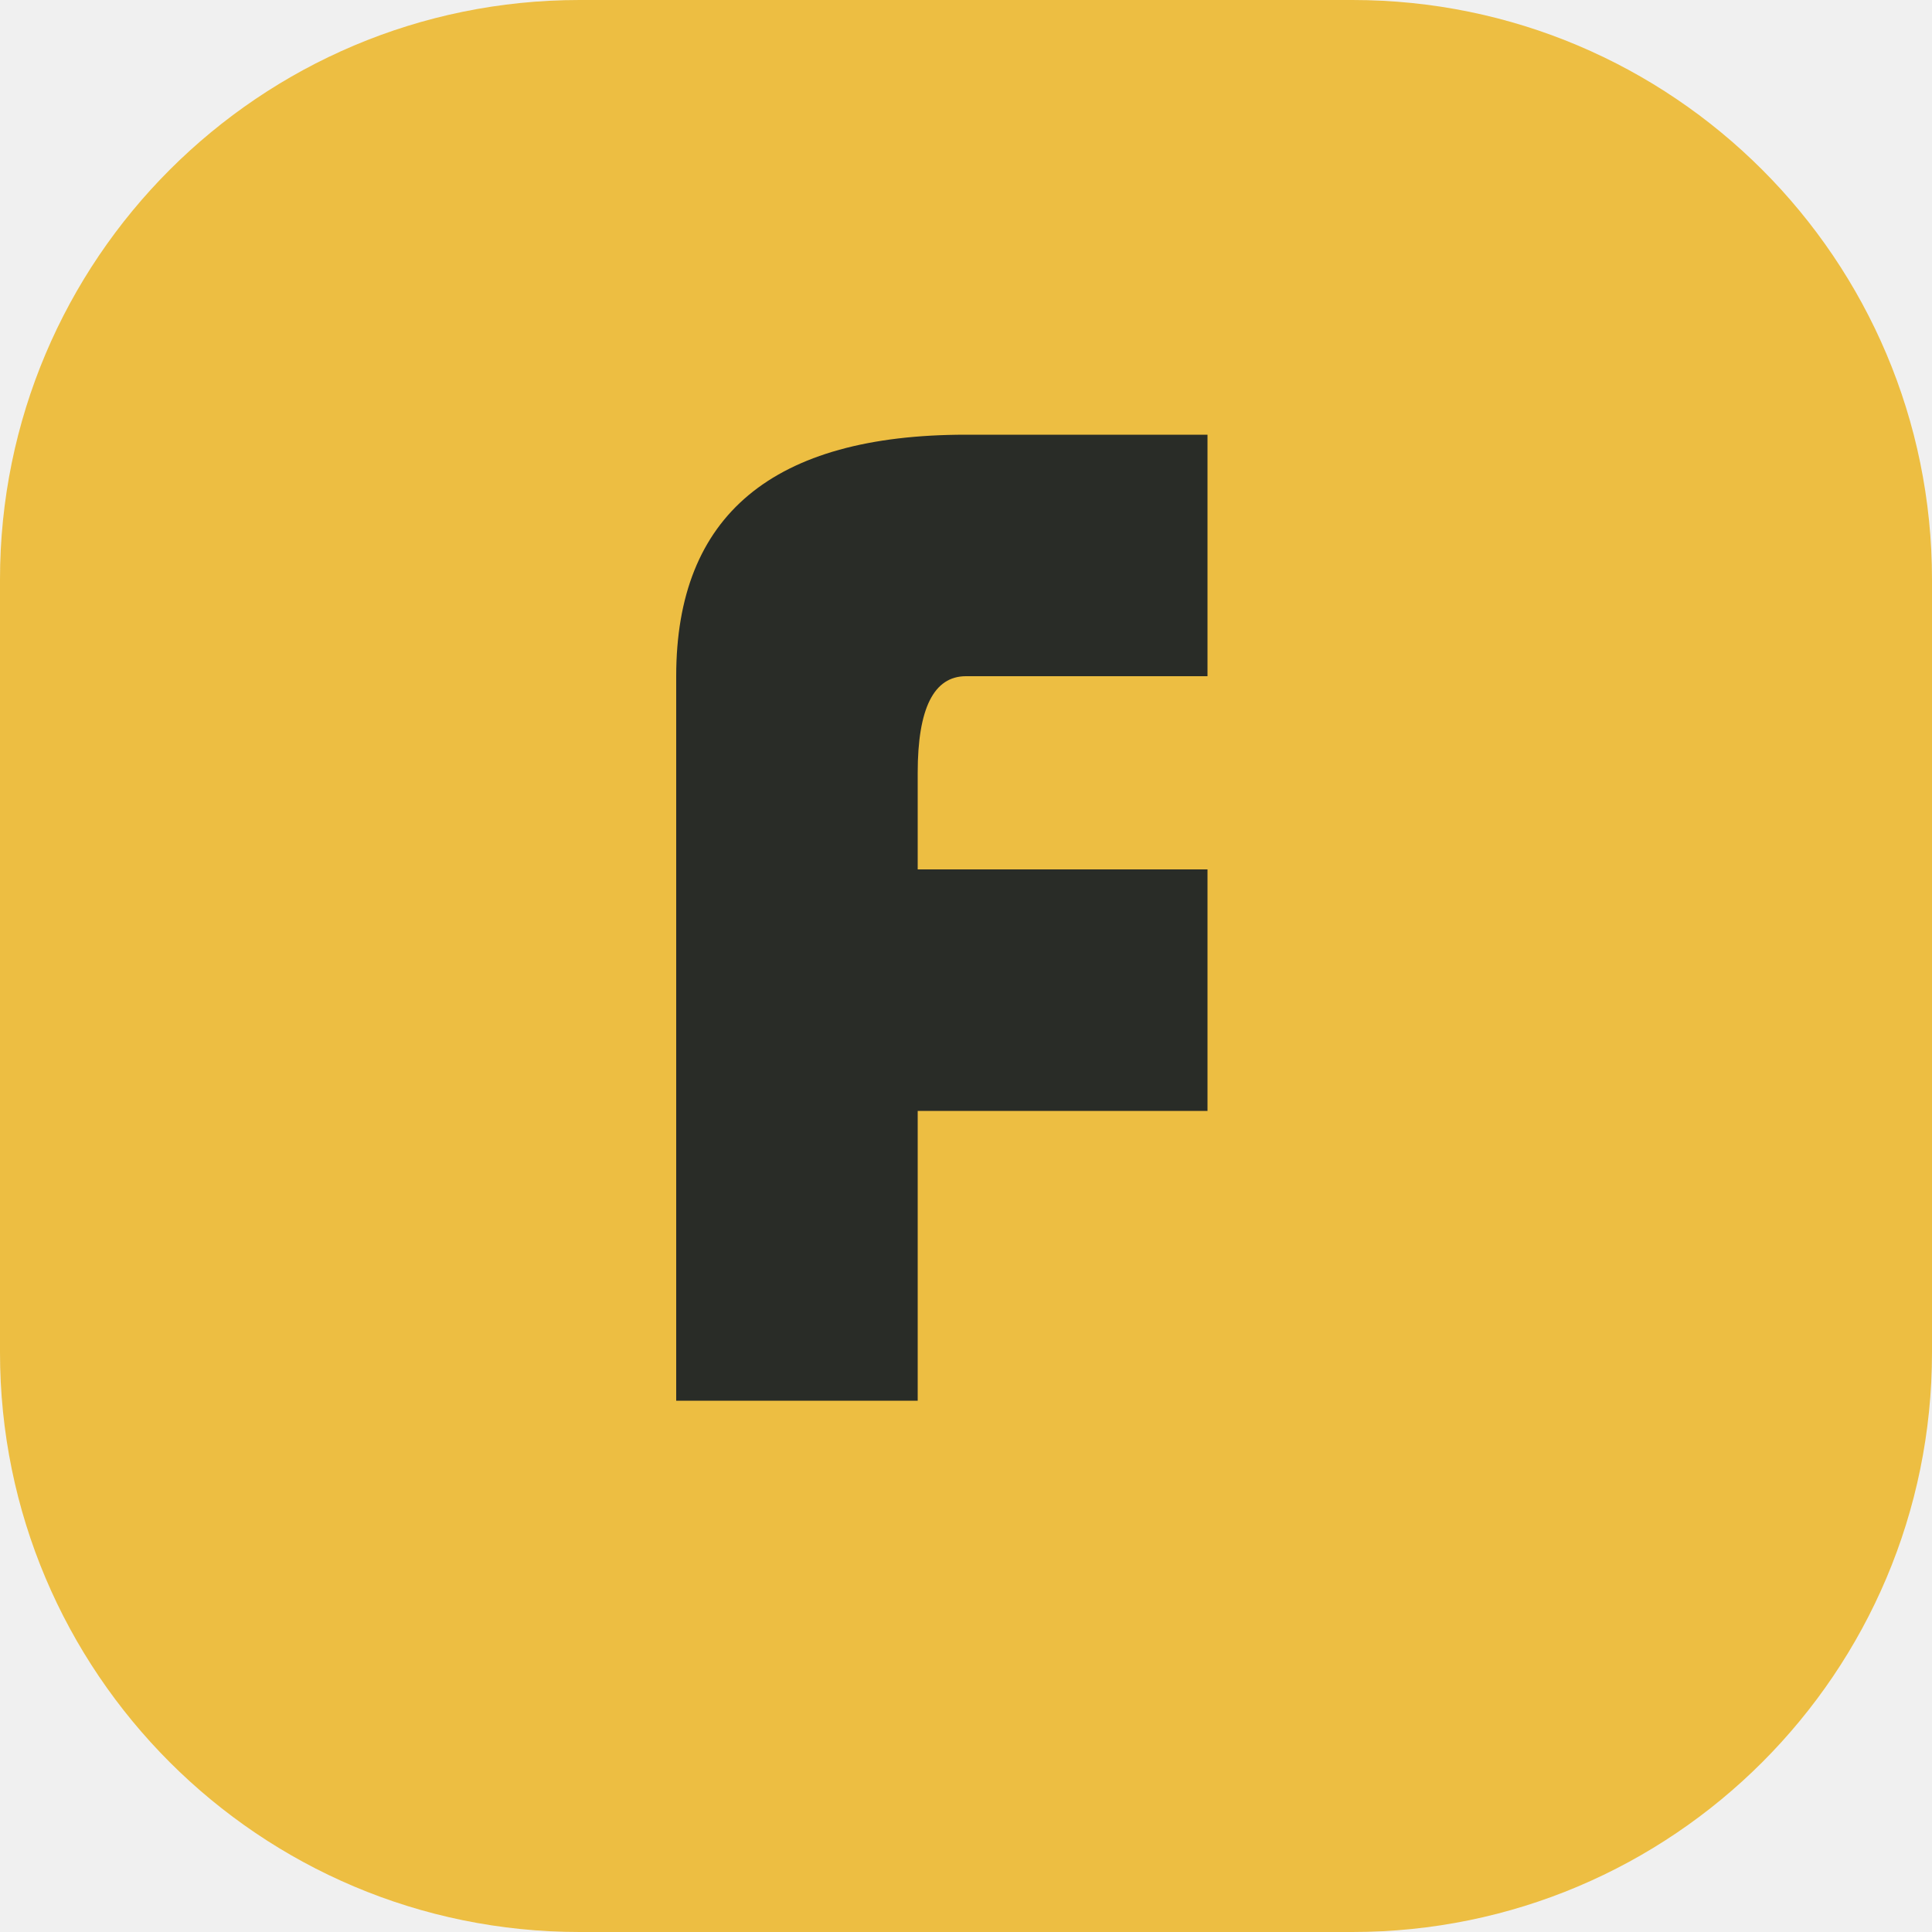
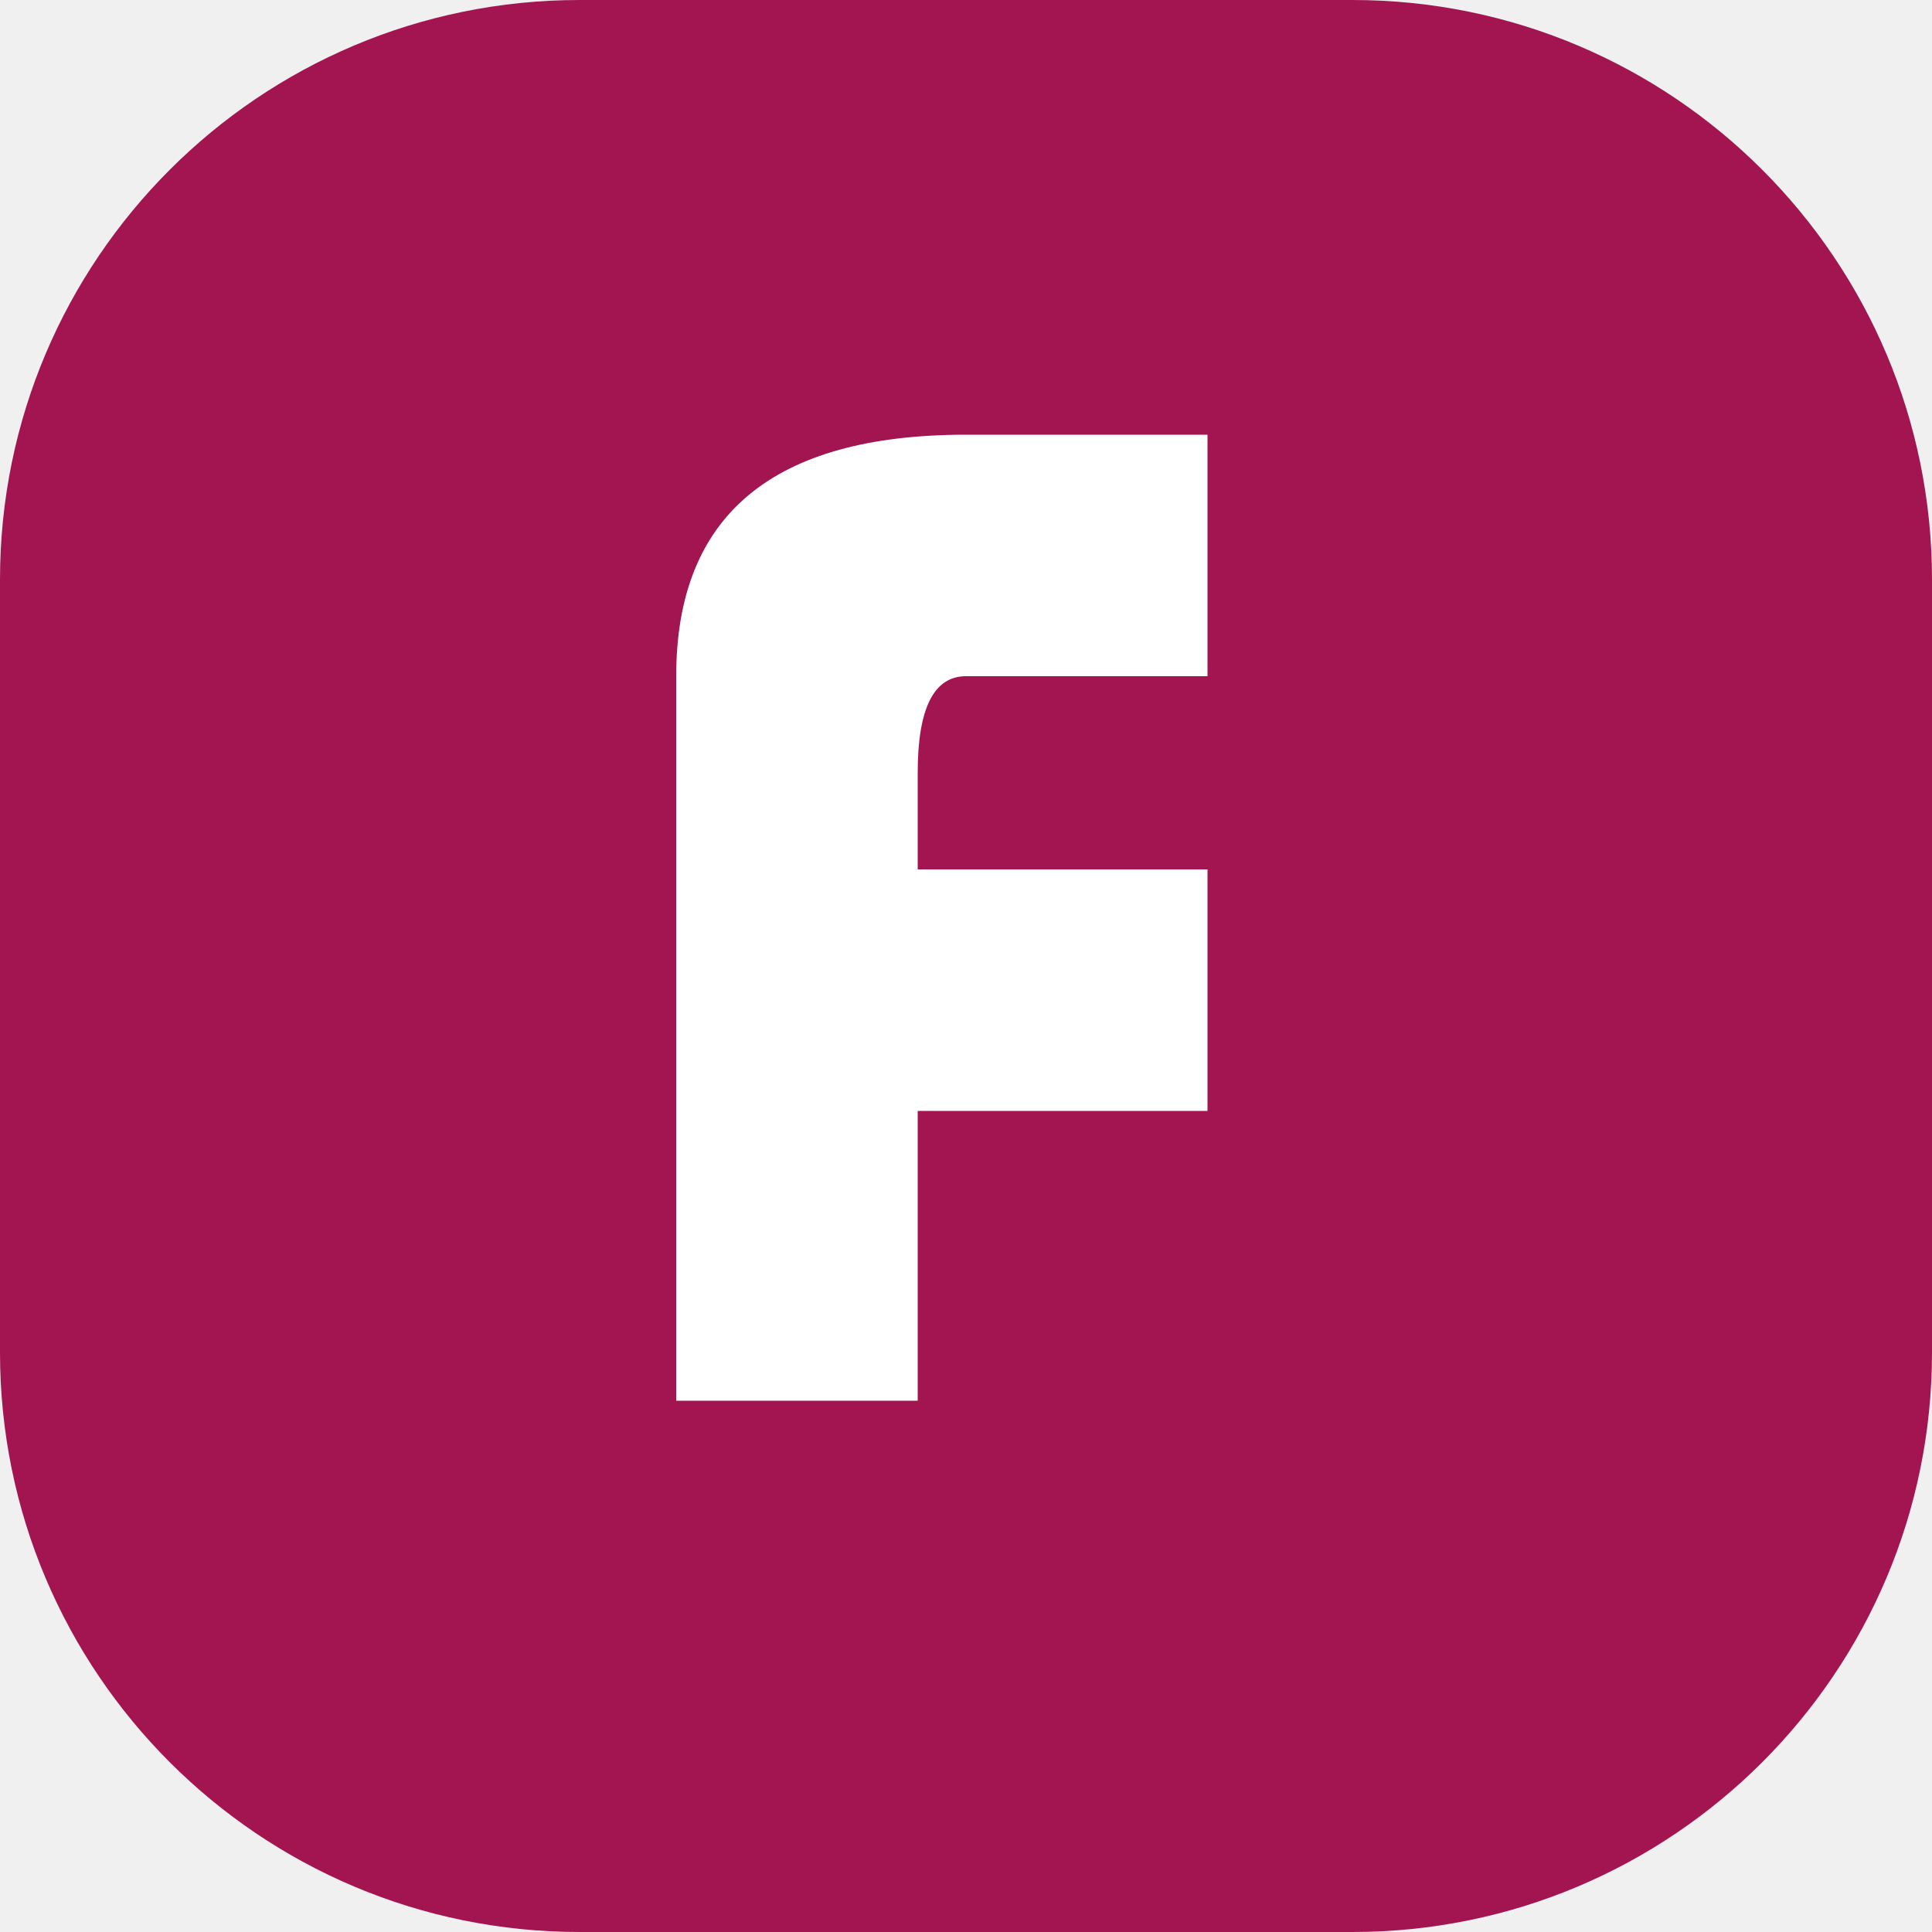
<svg xmlns="http://www.w3.org/2000/svg" viewBox="0 0 40 40">
-   <rect width="40" height="40" rx="12" fill="#edbe42" />
-   <path d="M14 29V14q0-5 6-5h5v5h-5q-1 0-1 2v2h6v5h-6v6Z" fill="#292c27" />
+   <rect width="40" height="40" rx="12" fill="#a31551" />
+   <path d="M14 29V14q0-5 6-5h5v5h-5q-1 0-1 2v2h6v5h-6v6Z" fill="#ffffff" />
</svg>
